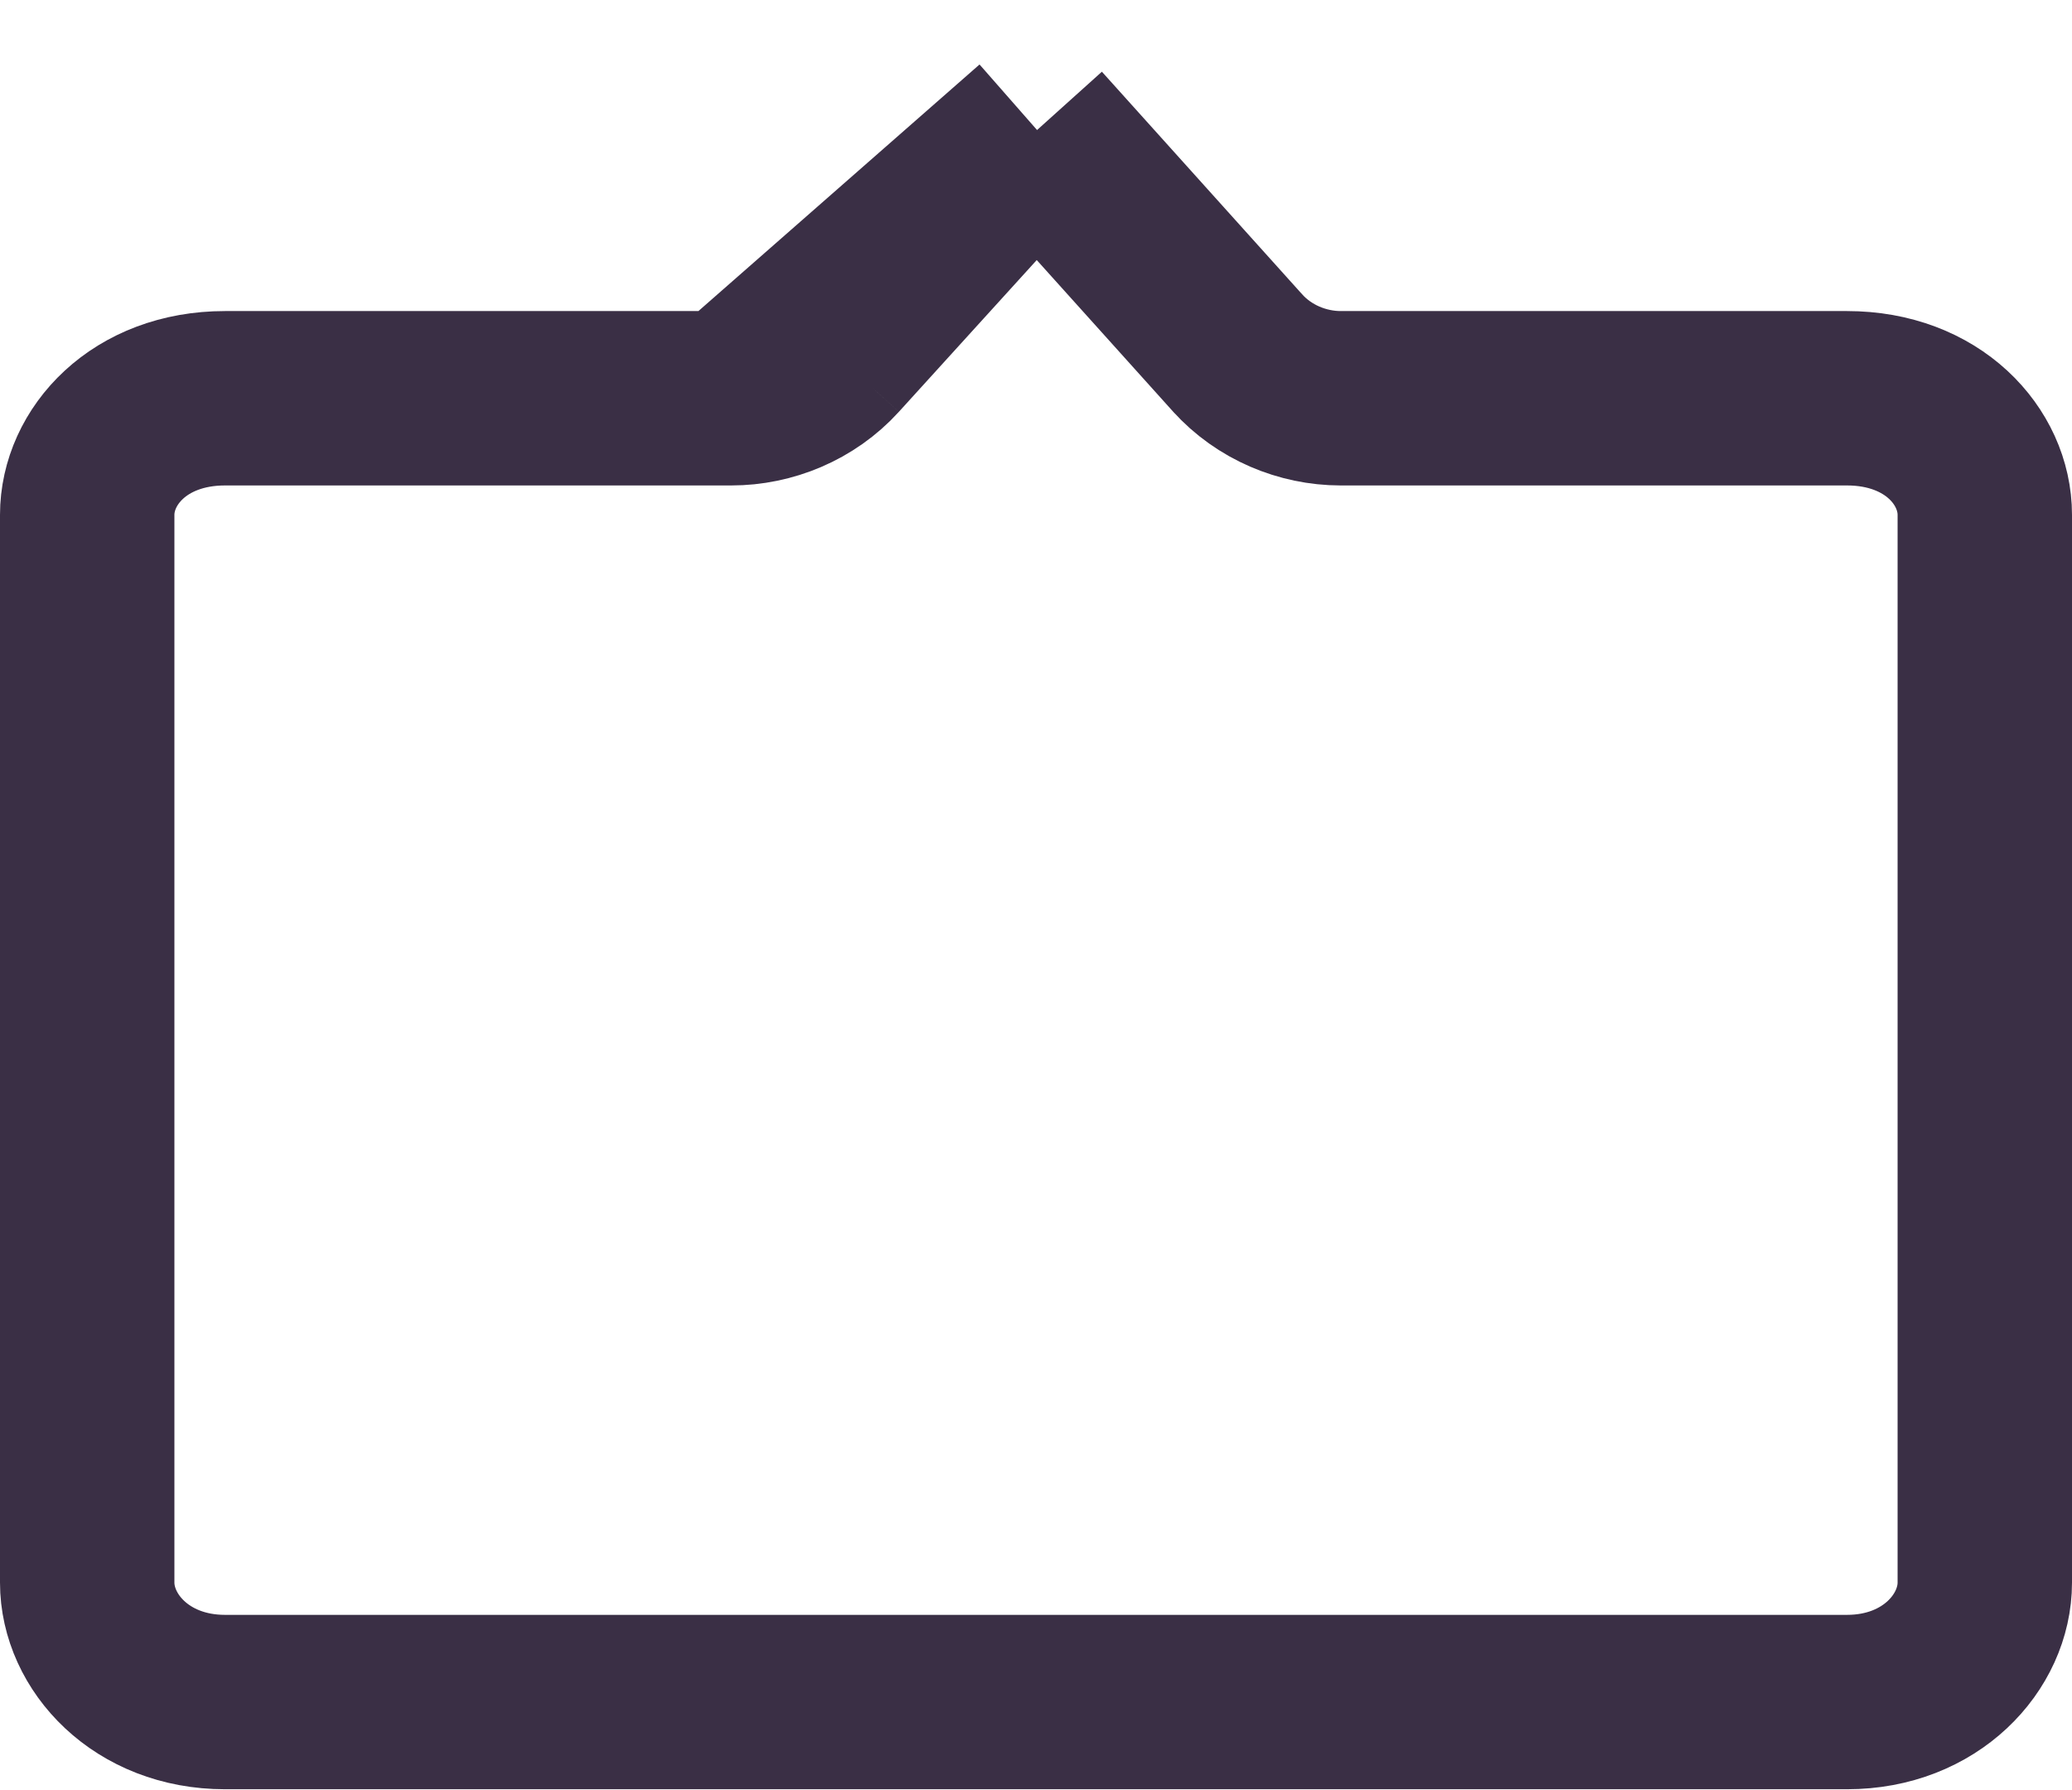
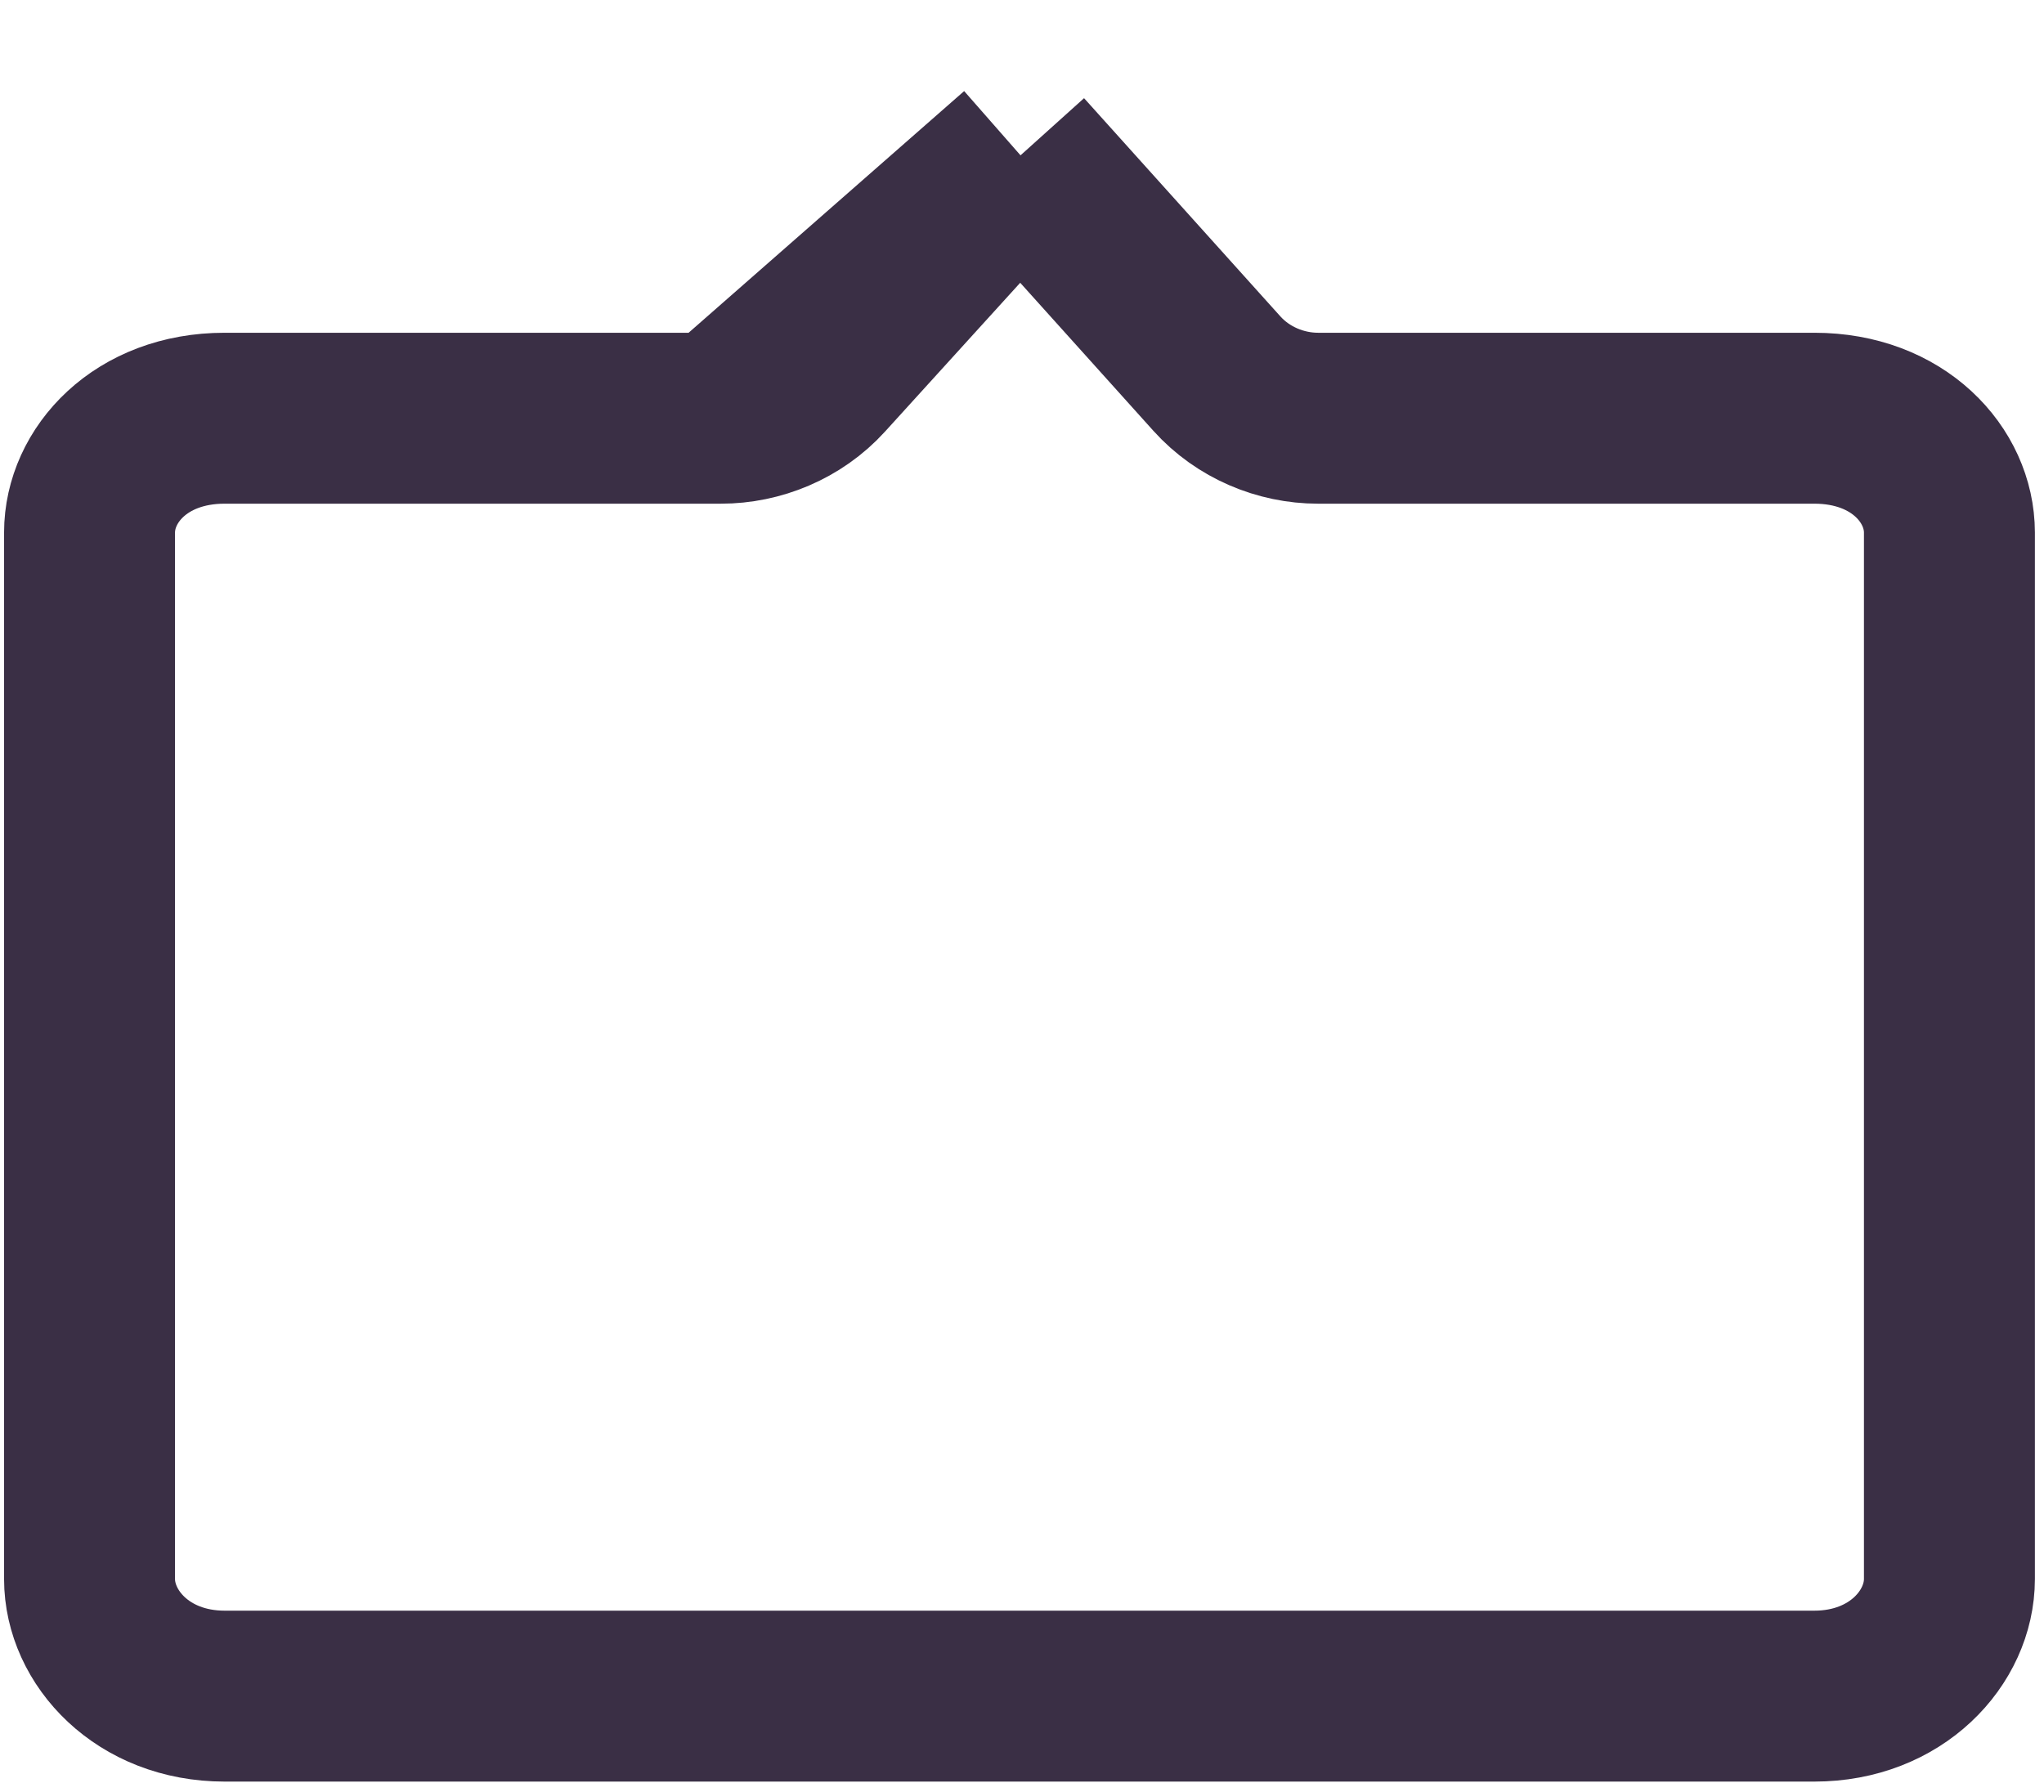
- <svg xmlns="http://www.w3.org/2000/svg" width="594" height="513" viewBox="0 0 594 513" fill="none">
-   <path d="M239.184 101.263L239.182 101.265C231.498 109.724 220.485 114.195 209.637 114.186M239.184 101.263L209.61 114.186C209.619 114.186 209.628 114.186 209.637 114.186M239.184 101.263L297.302 37.281M239.184 101.263L297.302 37.281M209.637 114.186H64.507C39.887 114.186 25 130.916 25 147.615V453.749C25 470.835 40.507 488 64.507 488H529.494C553.491 488 569 470.835 569 453.749V147.615C569 130.916 554.112 114.186 529.494 114.186H384.353H384.335L384.316 114.186C373.434 114.17 362.401 109.645 354.735 101.123C354.735 101.123 354.734 101.122 354.734 101.122L297.302 37.281M209.637 114.186L297.302 37.281" stroke="#3A2F45" stroke-width="50" />
+ <svg xmlns="http://www.w3.org/2000/svg" width="73" height="64" viewBox="0 0 73 64" fill="none">
+   <path d="M29.35 13.361L29.35 13.361C28.412 14.394 27.066 14.94 25.742 14.938M29.35 13.361L25.739 14.938C25.74 14.938 25.741 14.938 25.742 14.938M29.35 13.361L36.447 5.548M29.35 13.361L36.447 5.548M25.742 14.938H8.022C5.016 14.938 3.198 16.981 3.198 19.02V56.4C3.198 58.486 5.091 60.582 8.022 60.582H64.798C67.728 60.582 69.622 58.486 69.622 56.4V19.02C69.622 16.981 67.804 14.938 64.798 14.938H47.076H47.071C45.742 14.937 44.395 14.384 43.459 13.343C43.459 13.343 43.459 13.343 43.459 13.343L36.447 5.548M25.742 14.938L36.447 5.548" stroke="#3A2F45" stroke-width="6.105" />
</svg>
